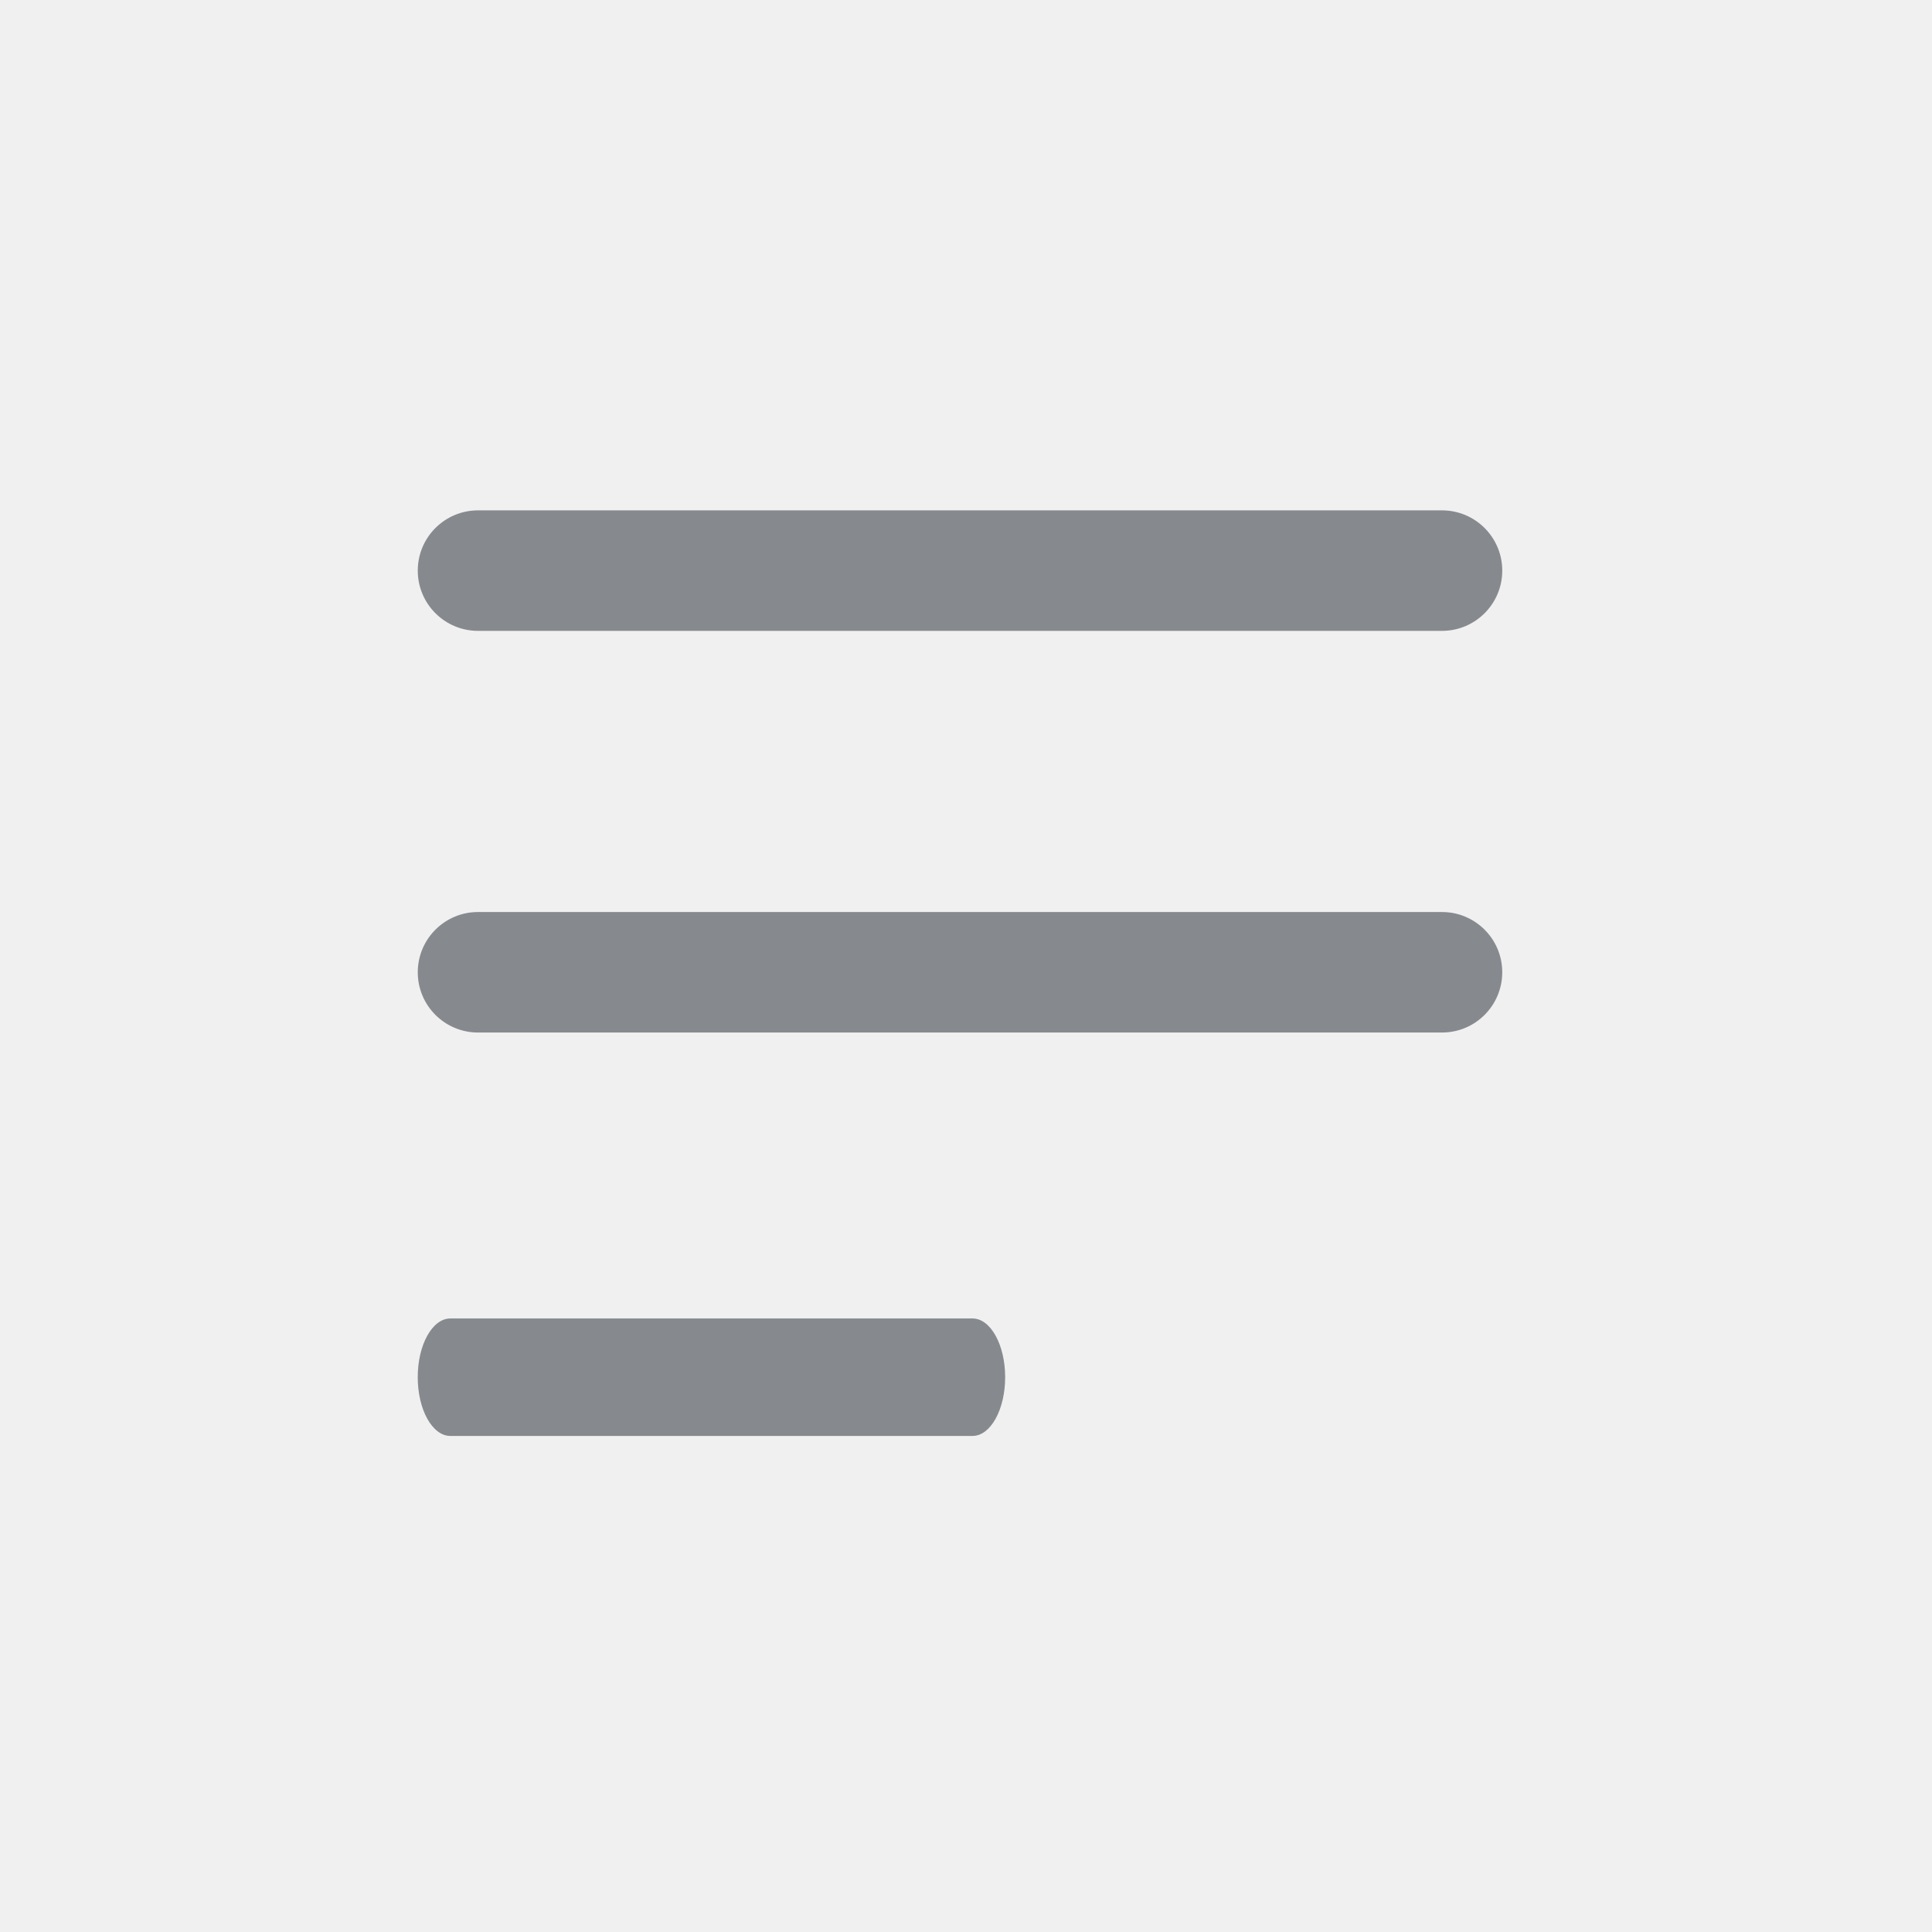
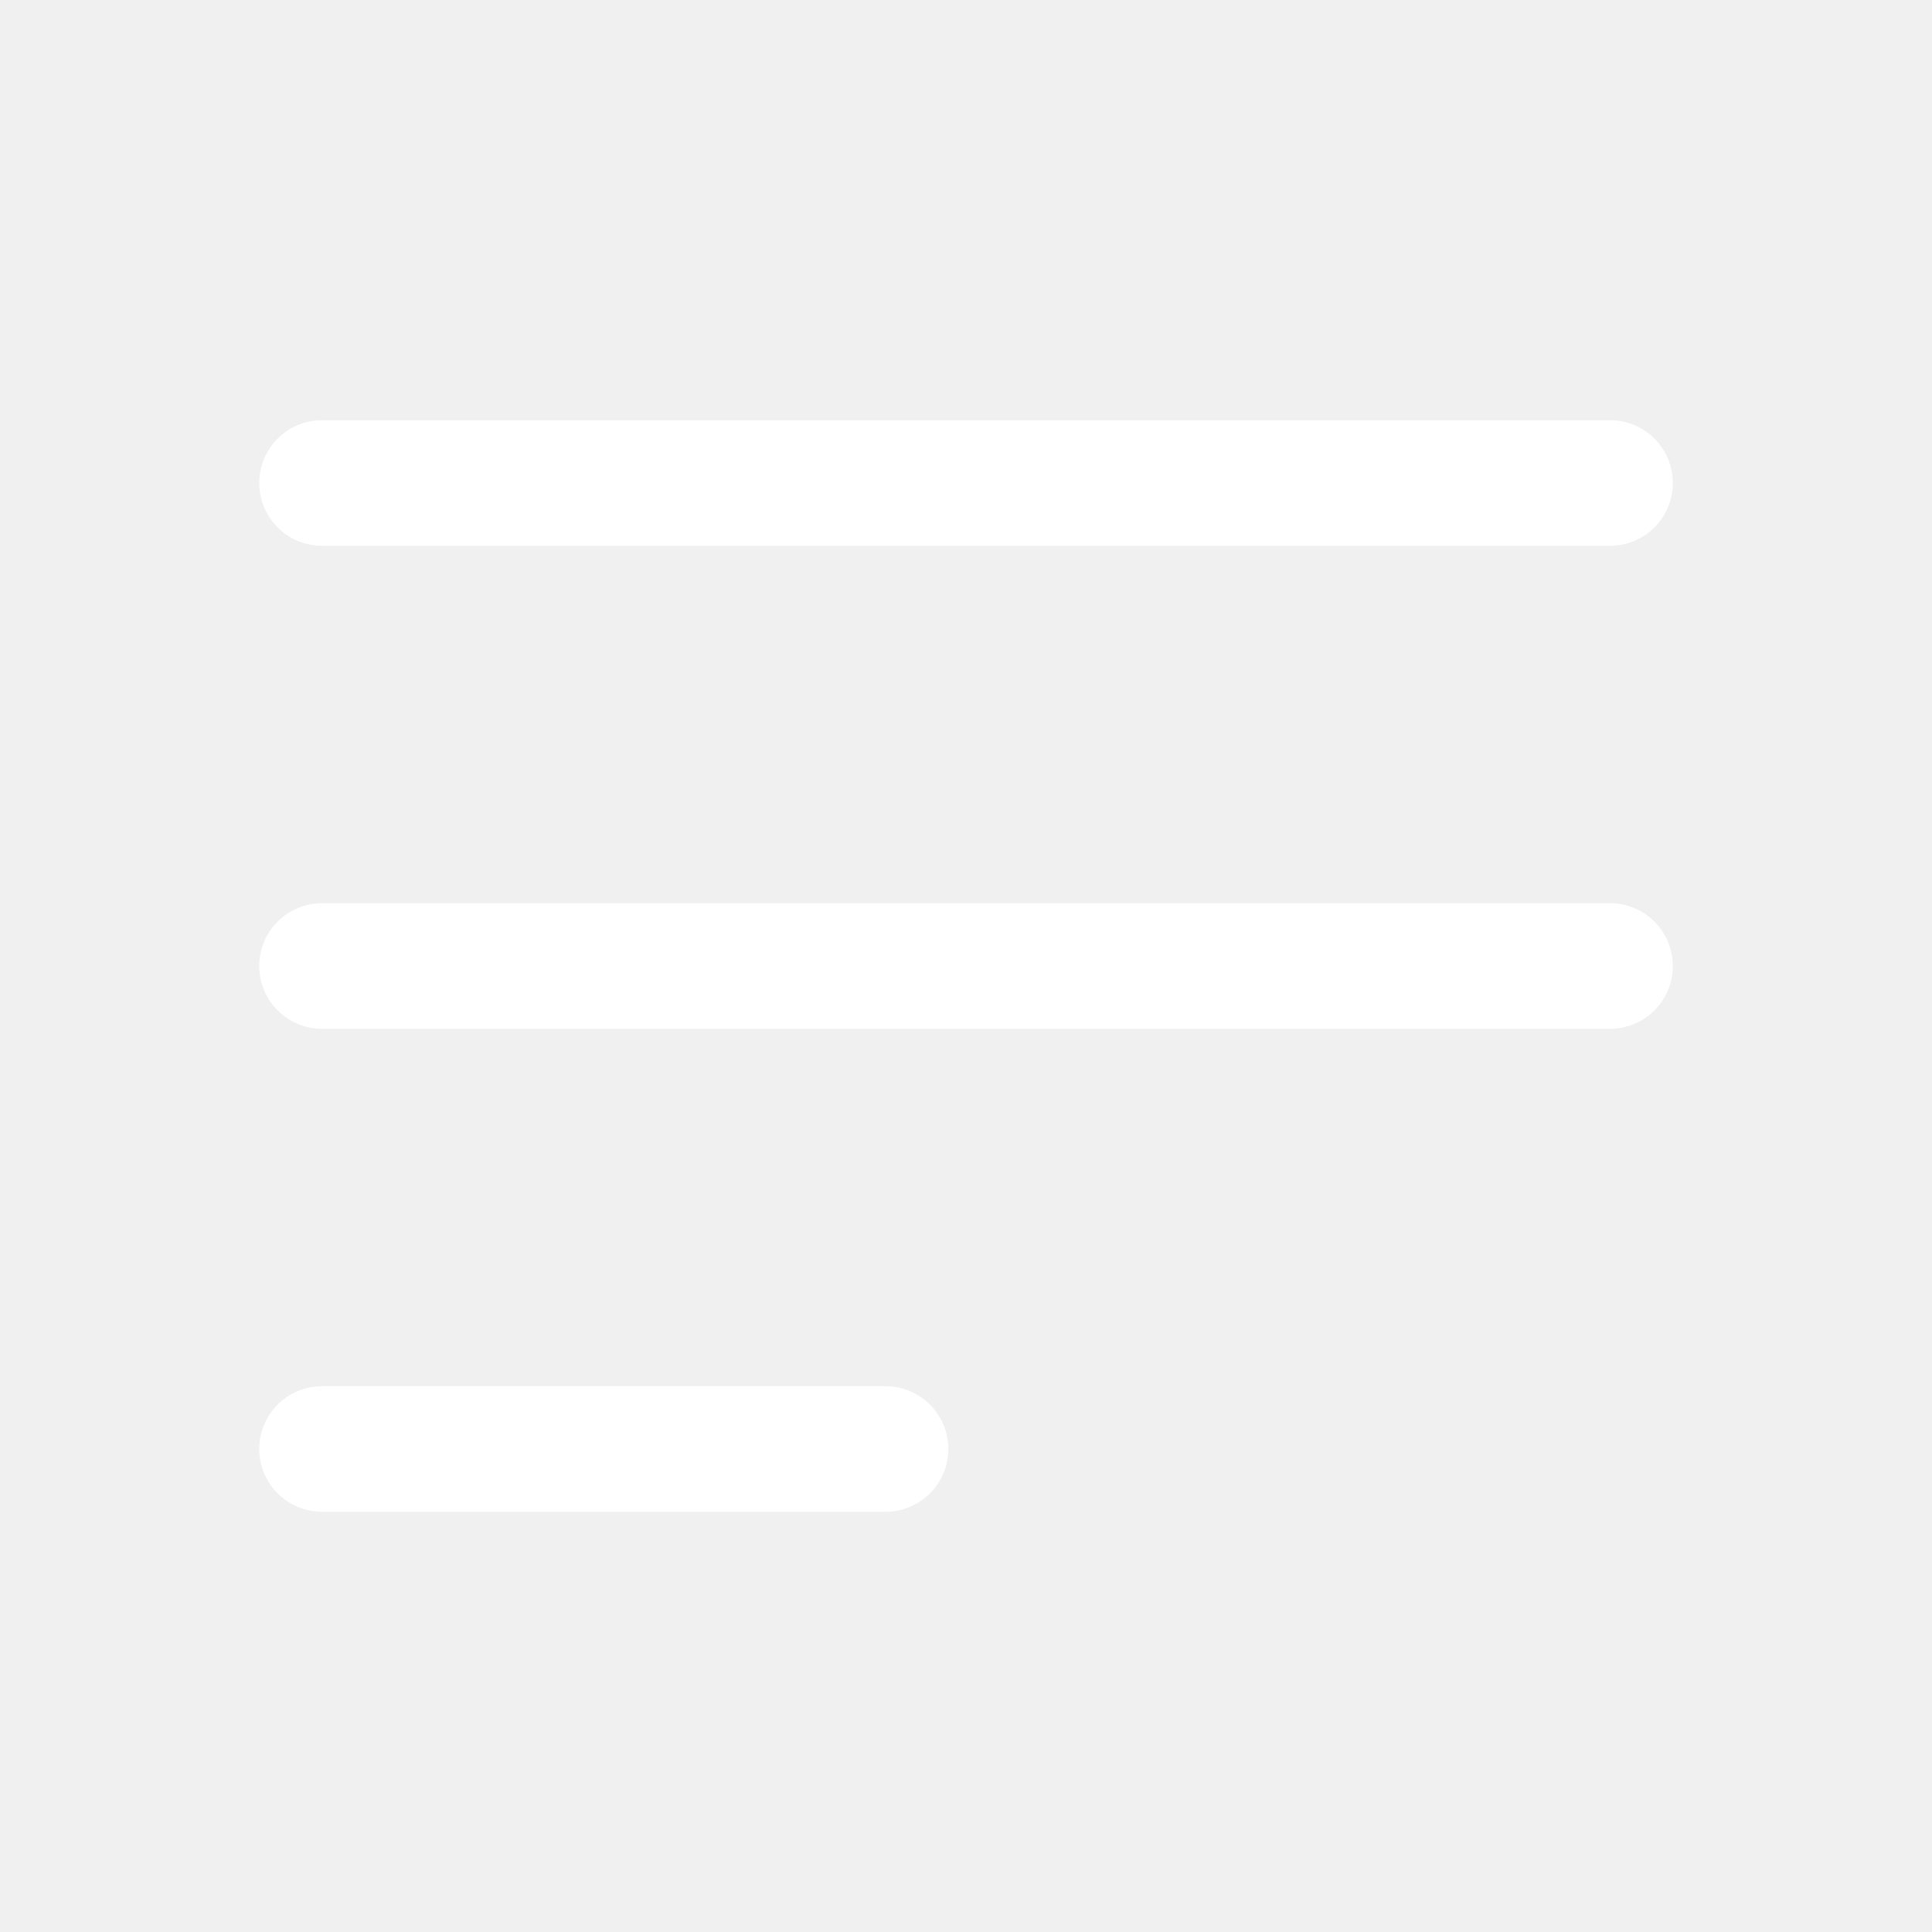
- <svg xmlns="http://www.w3.org/2000/svg" width="148" height="148" viewBox="0 0 148 148" fill="none">
-   <path fill-rule="evenodd" clip-rule="evenodd" d="M115.08 43.712C115.08 46.261 113.013 48.327 110.464 48.327L36.618 48.327C34.069 48.327 32.003 46.261 32.003 43.712C32.003 41.163 34.069 39.096 36.618 39.096L110.464 39.096C113.013 39.096 115.08 41.163 115.08 43.712Z" fill="#868A8E" />
-   <path fill-rule="evenodd" clip-rule="evenodd" d="M115.079 74.481C115.079 77.03 113.013 79.096 110.464 79.096L36.618 79.096C34.069 79.096 32.003 77.03 32.003 74.481C32.003 71.932 34.069 69.865 36.618 69.865L110.464 69.865C113.013 69.865 115.079 71.932 115.079 74.481Z" fill="#868A8E" />
-   <path fill-rule="evenodd" clip-rule="evenodd" d="M77 105.5C77 107.985 75.881 110 74.5 110L34.5 110C33.119 110 32 107.985 32 105.5C32 103.015 33.119 101 34.5 101L74.5 101C75.881 101 77 103.015 77 105.5Z" fill="#868A8E" />
+ <svg xmlns="http://www.w3.org/2000/svg" width="40" height="40" viewBox="0 0 40 40" fill="none">
+   <path d="M6.667 10H33.334M6.667 20H33.334M6.667 30H18.334" stroke="white" stroke-width="2.6" stroke-linecap="round" stroke-linejoin="round" />
</svg>
